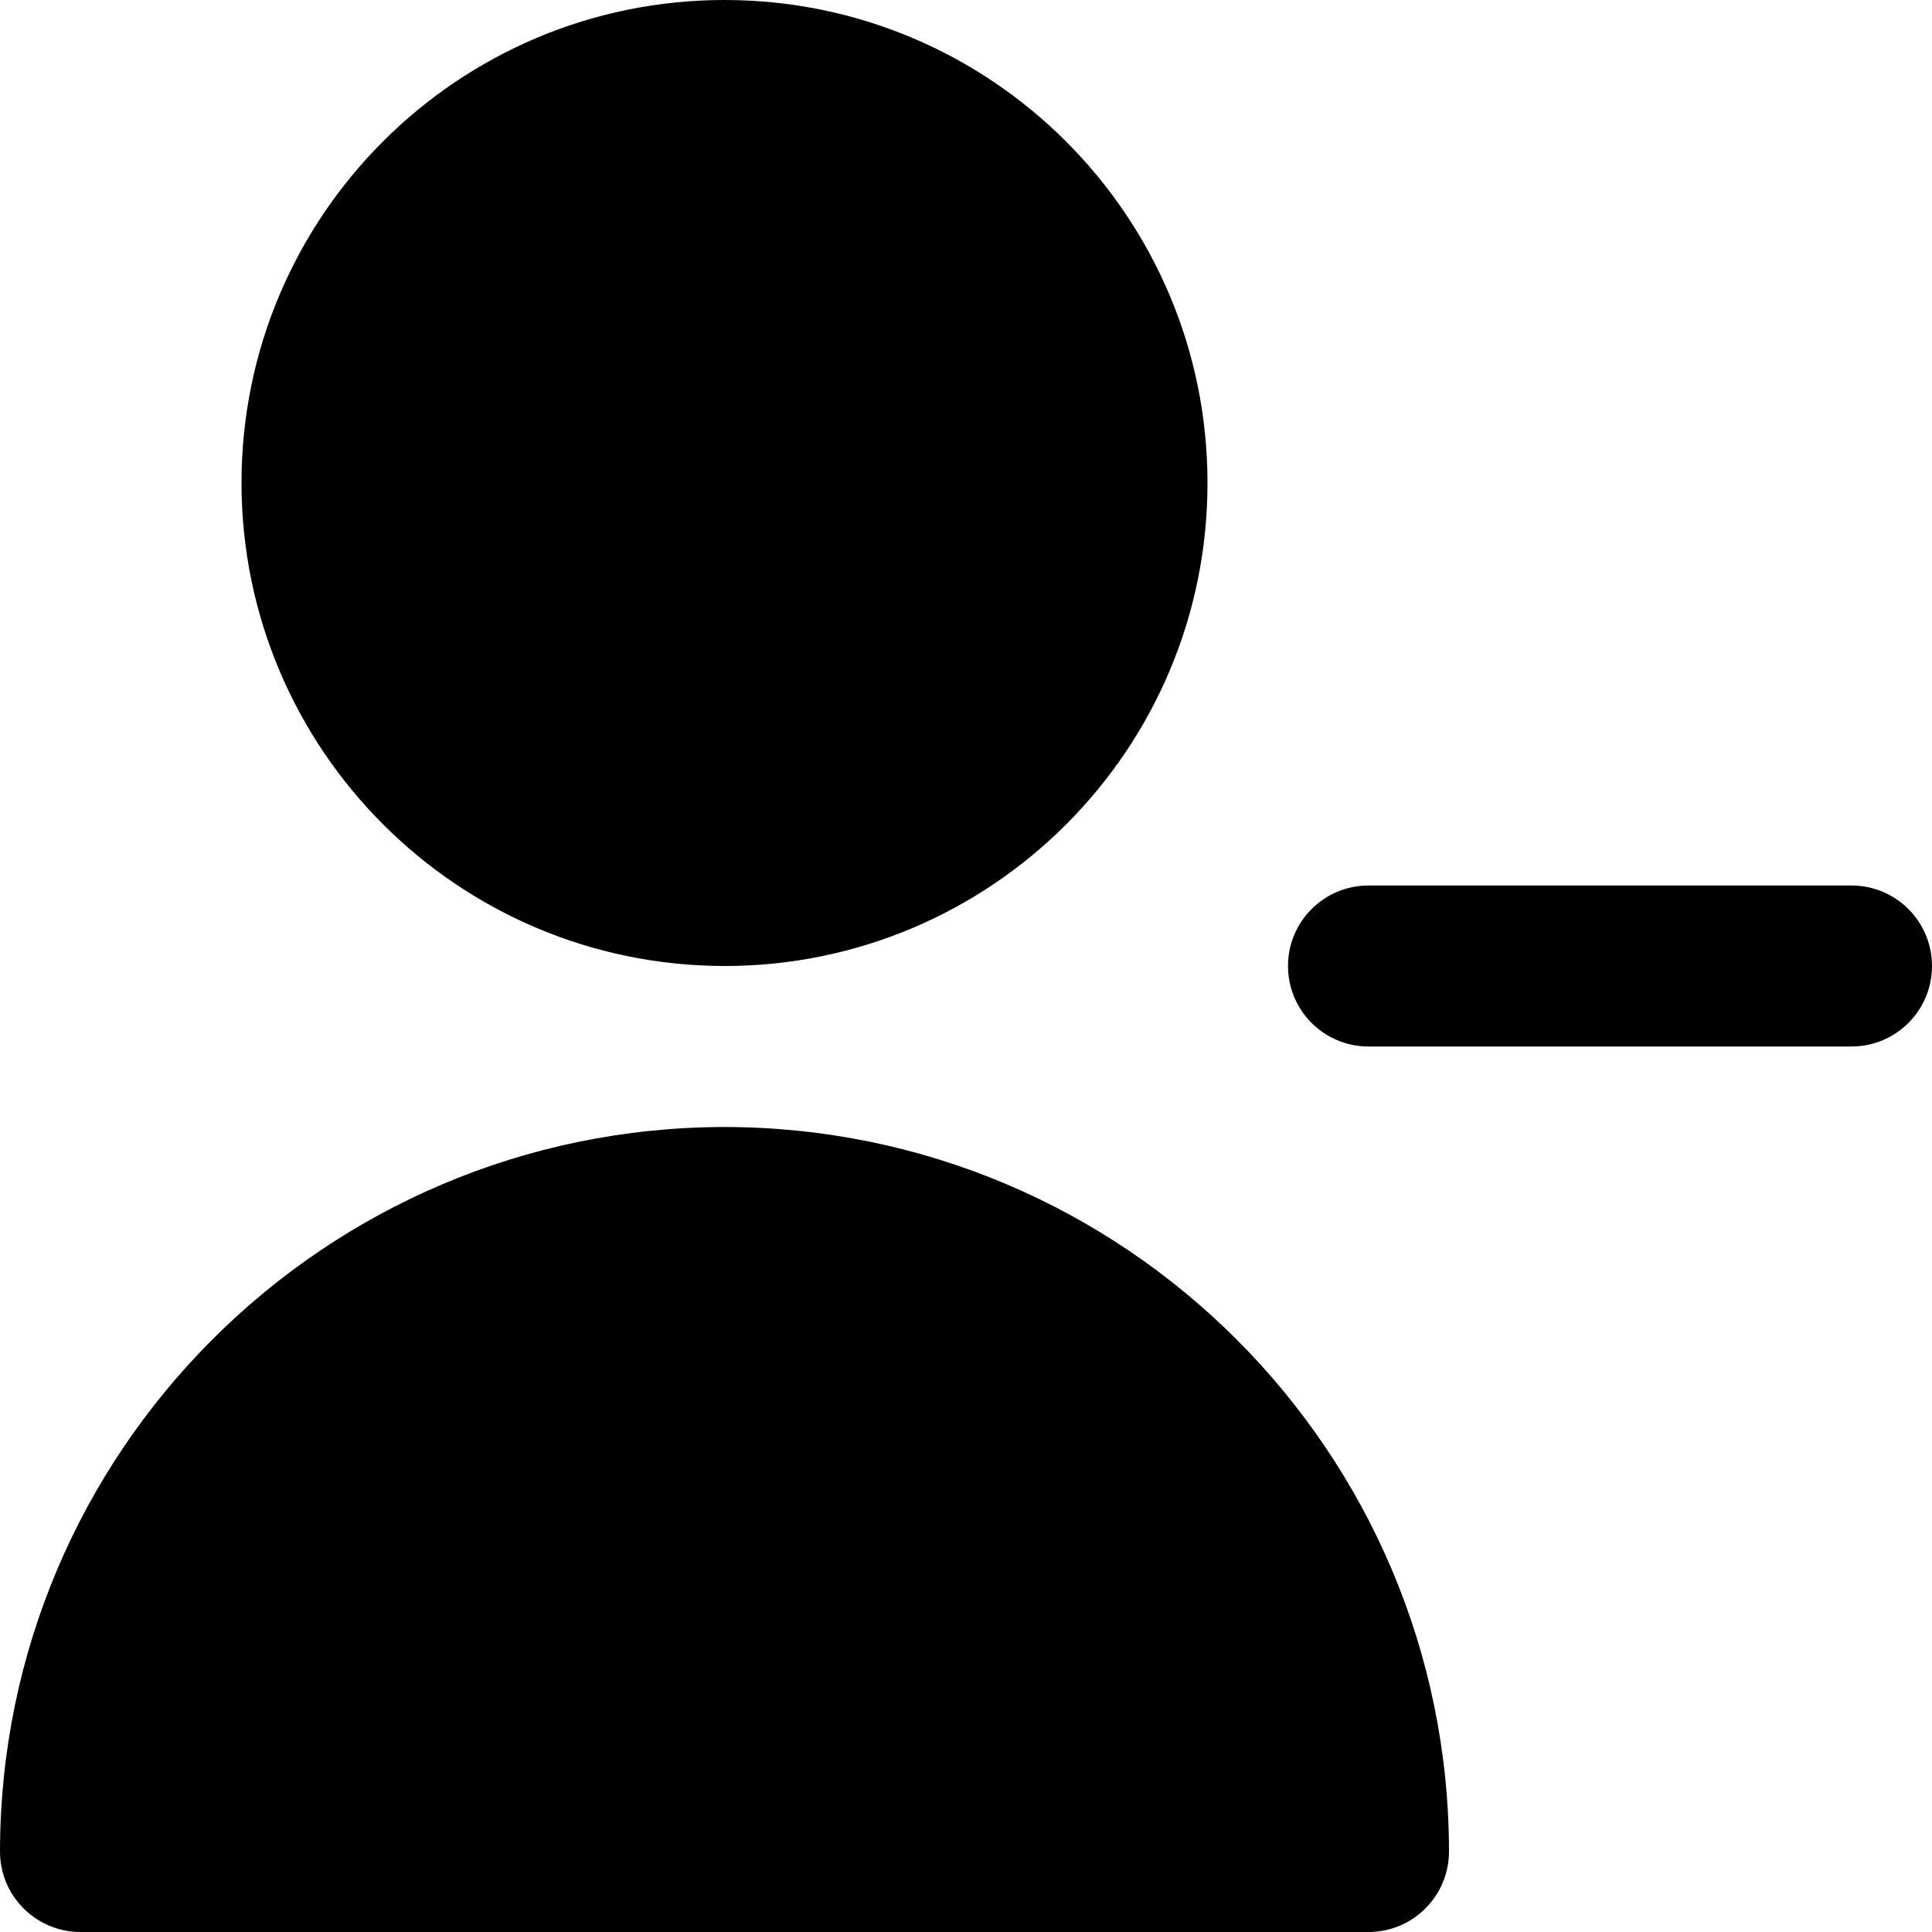
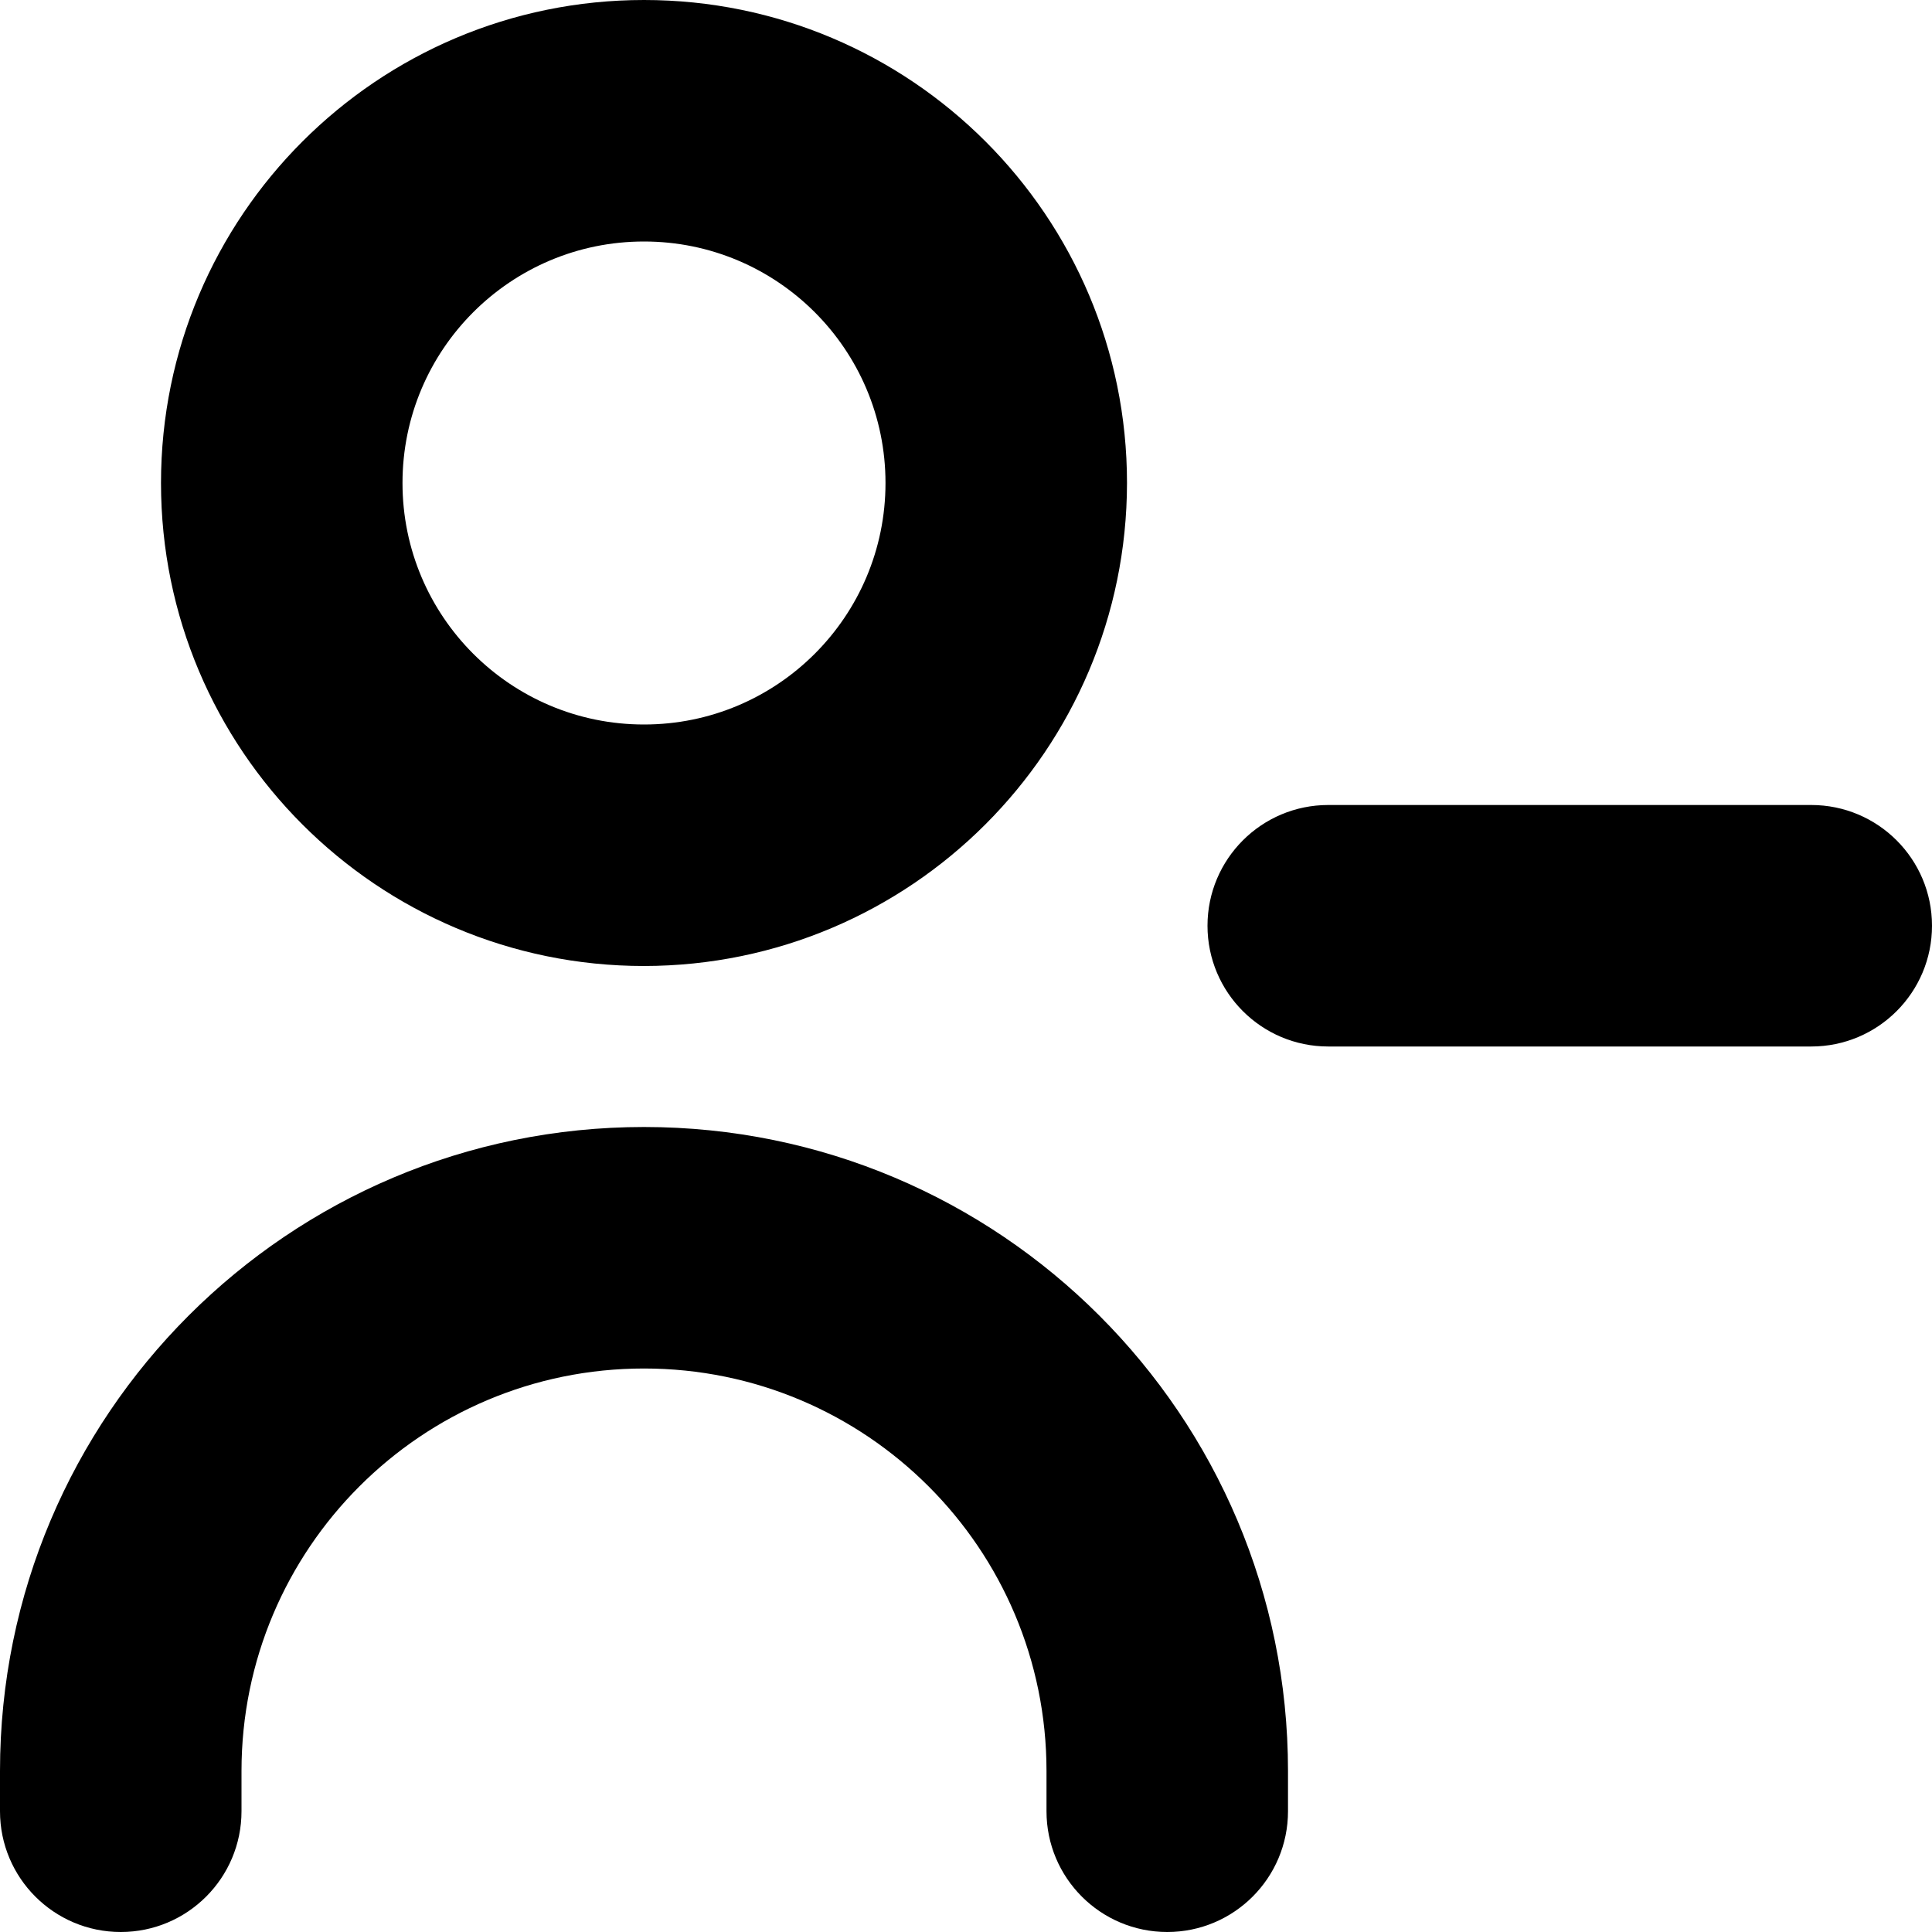
<svg xmlns="http://www.w3.org/2000/svg" id="Layer_1" height="512" viewBox="0 0 24 24" width="512" data-name="Layer 1">
-   <path d="m24 12a1 1 0 0 1 -1 1h-6a1 1 0 0 1 0-2h6a1 1 0 0 1 1 1zm-15 0a6 6 0 1 0 -6-6 6.006 6.006 0 0 0 6 6zm0 2a9.01 9.01 0 0 0 -9 9 1 1 0 0 0 1 1h16a1 1 0 0 0 1-1 9.01 9.01 0 0 0 -9-9z" />
+   <path d="m22.5 13h-6a1.5 1.5 0 0 1 0-3h6a1.5 1.5 0 0 1 0 3zm-8.5-7a6 6 0 1 0 -6 6 6.006 6.006 0 0 0 6-6zm-3 0a3 3 0 1 1 -3-3 3 3 0 0 1 3 3zm5 16.5v-.5a8 8 0 0 0 -16 0v.5a1.5 1.5 0 0 0 3 0v-.5a5 5 0 0 1 10 0v.5a1.5 1.5 0 0 0 3 0z" />
</svg>
